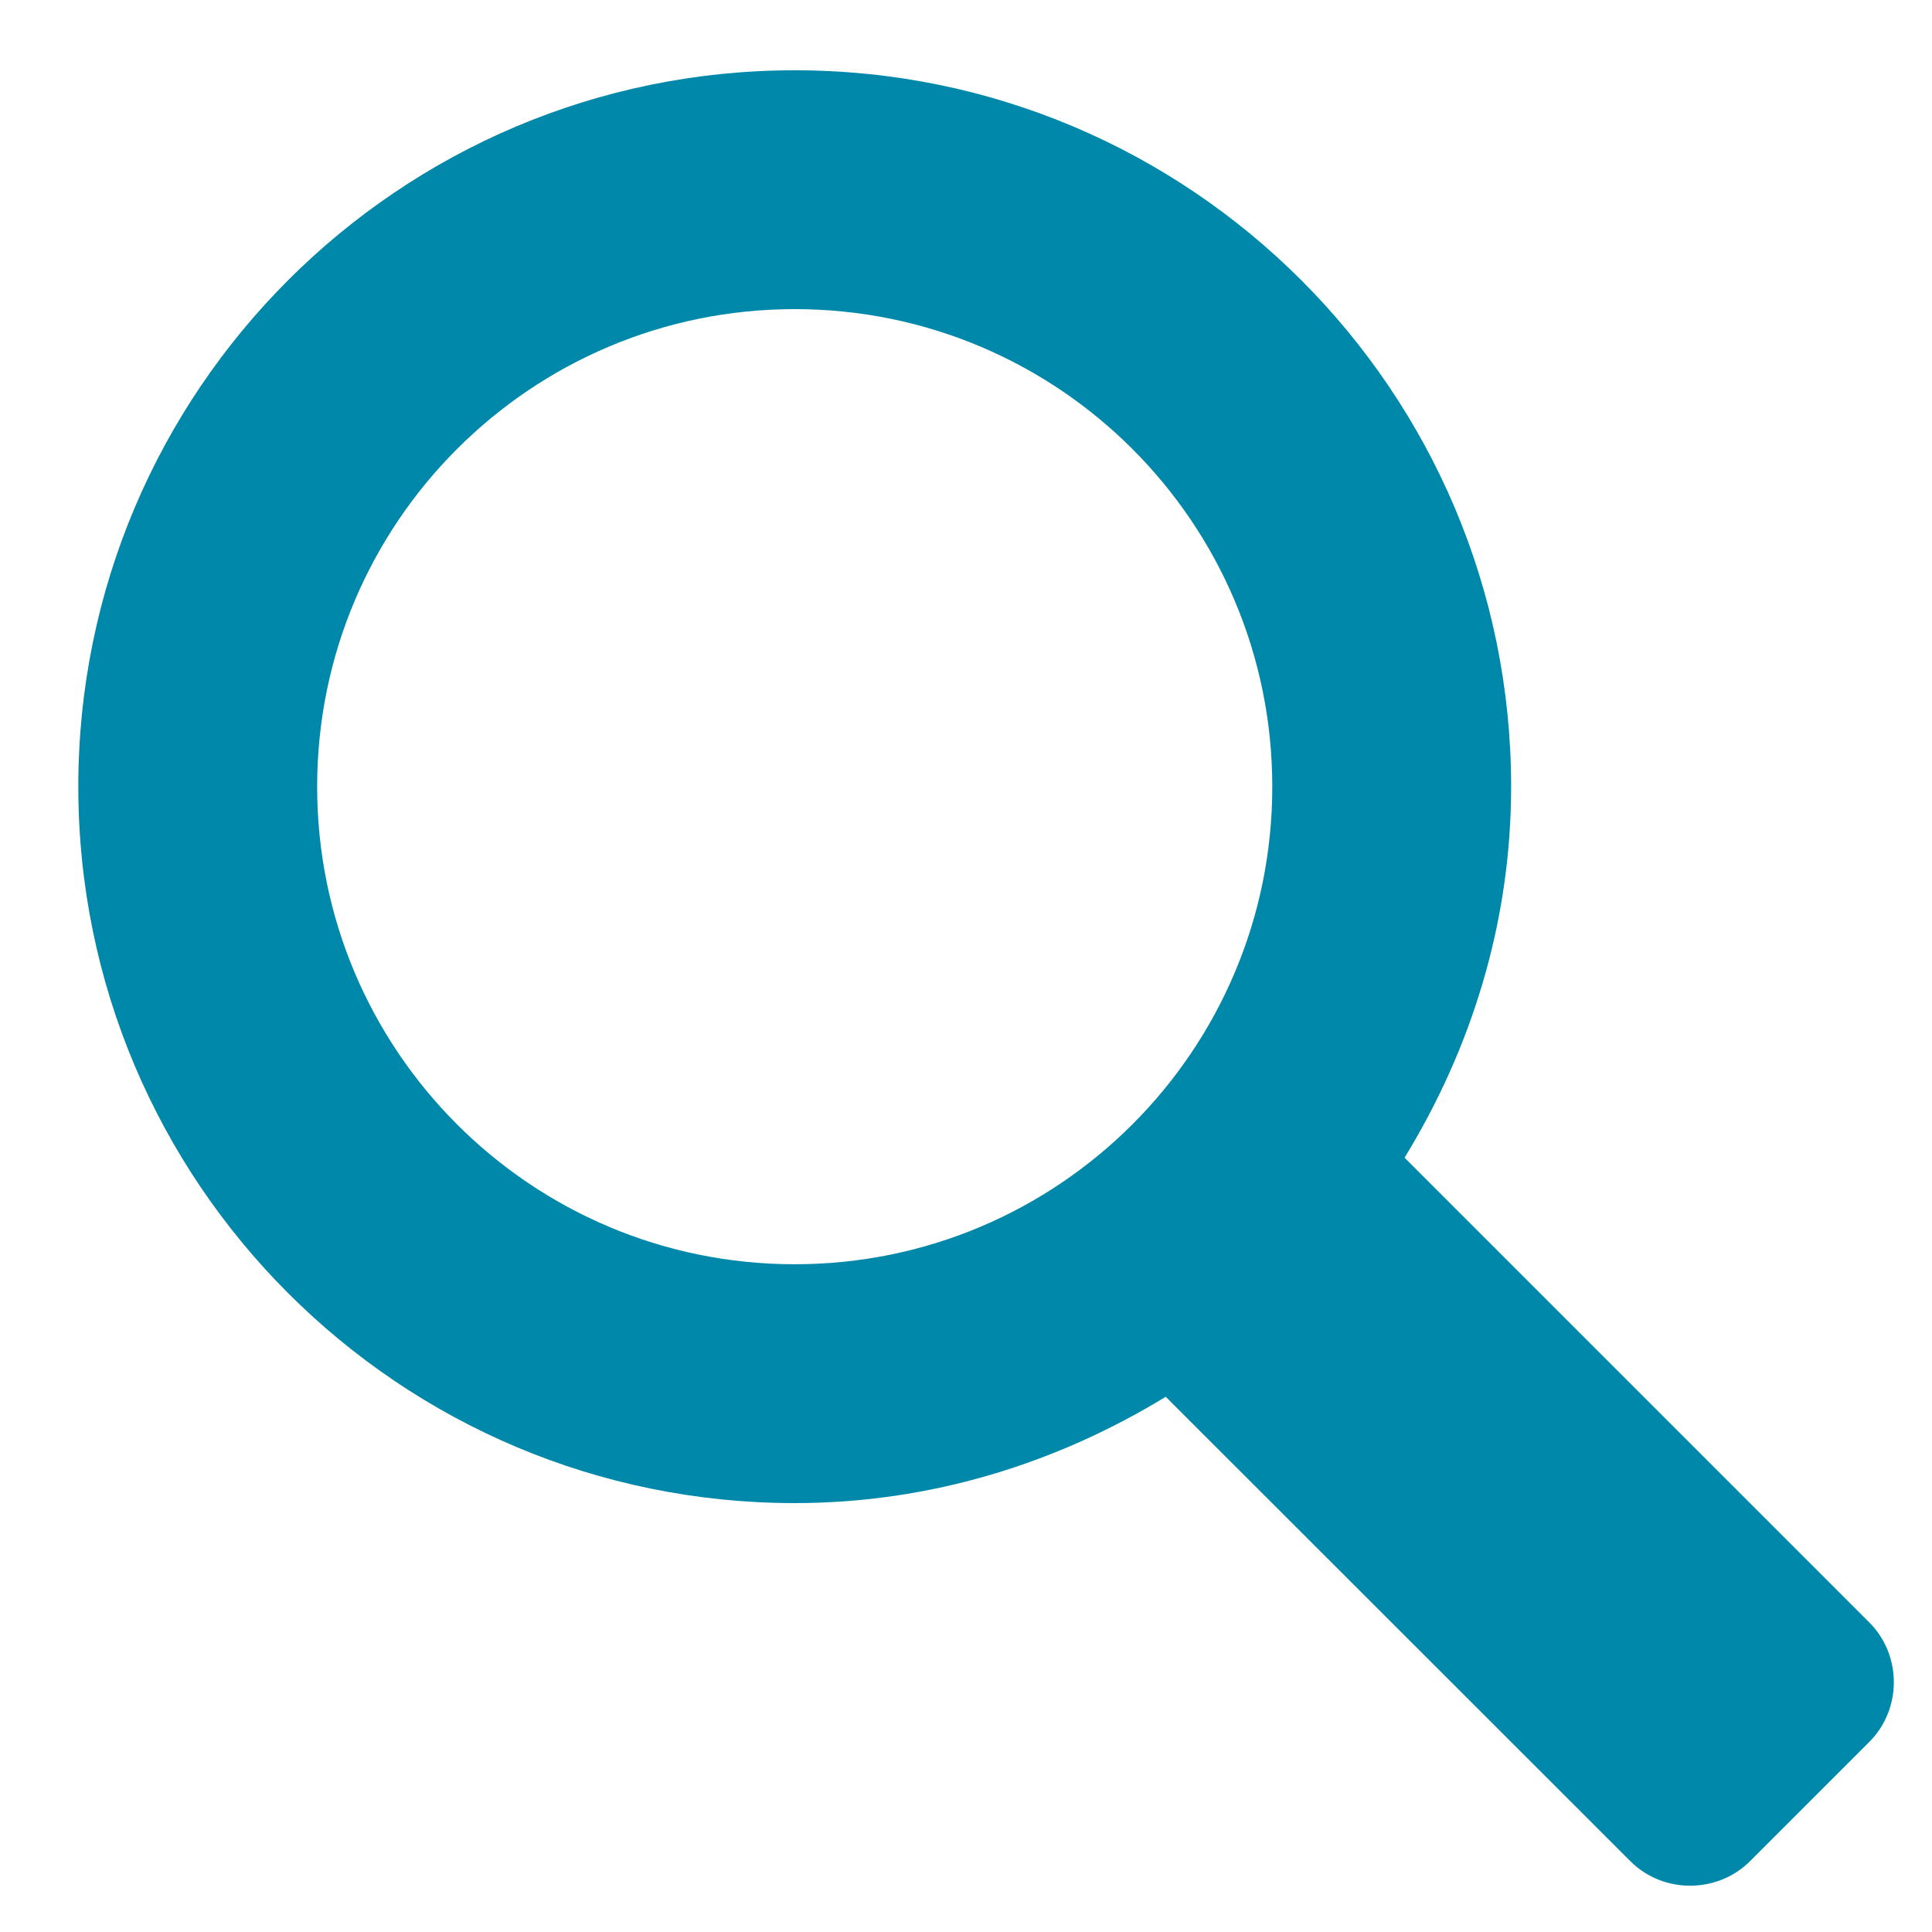
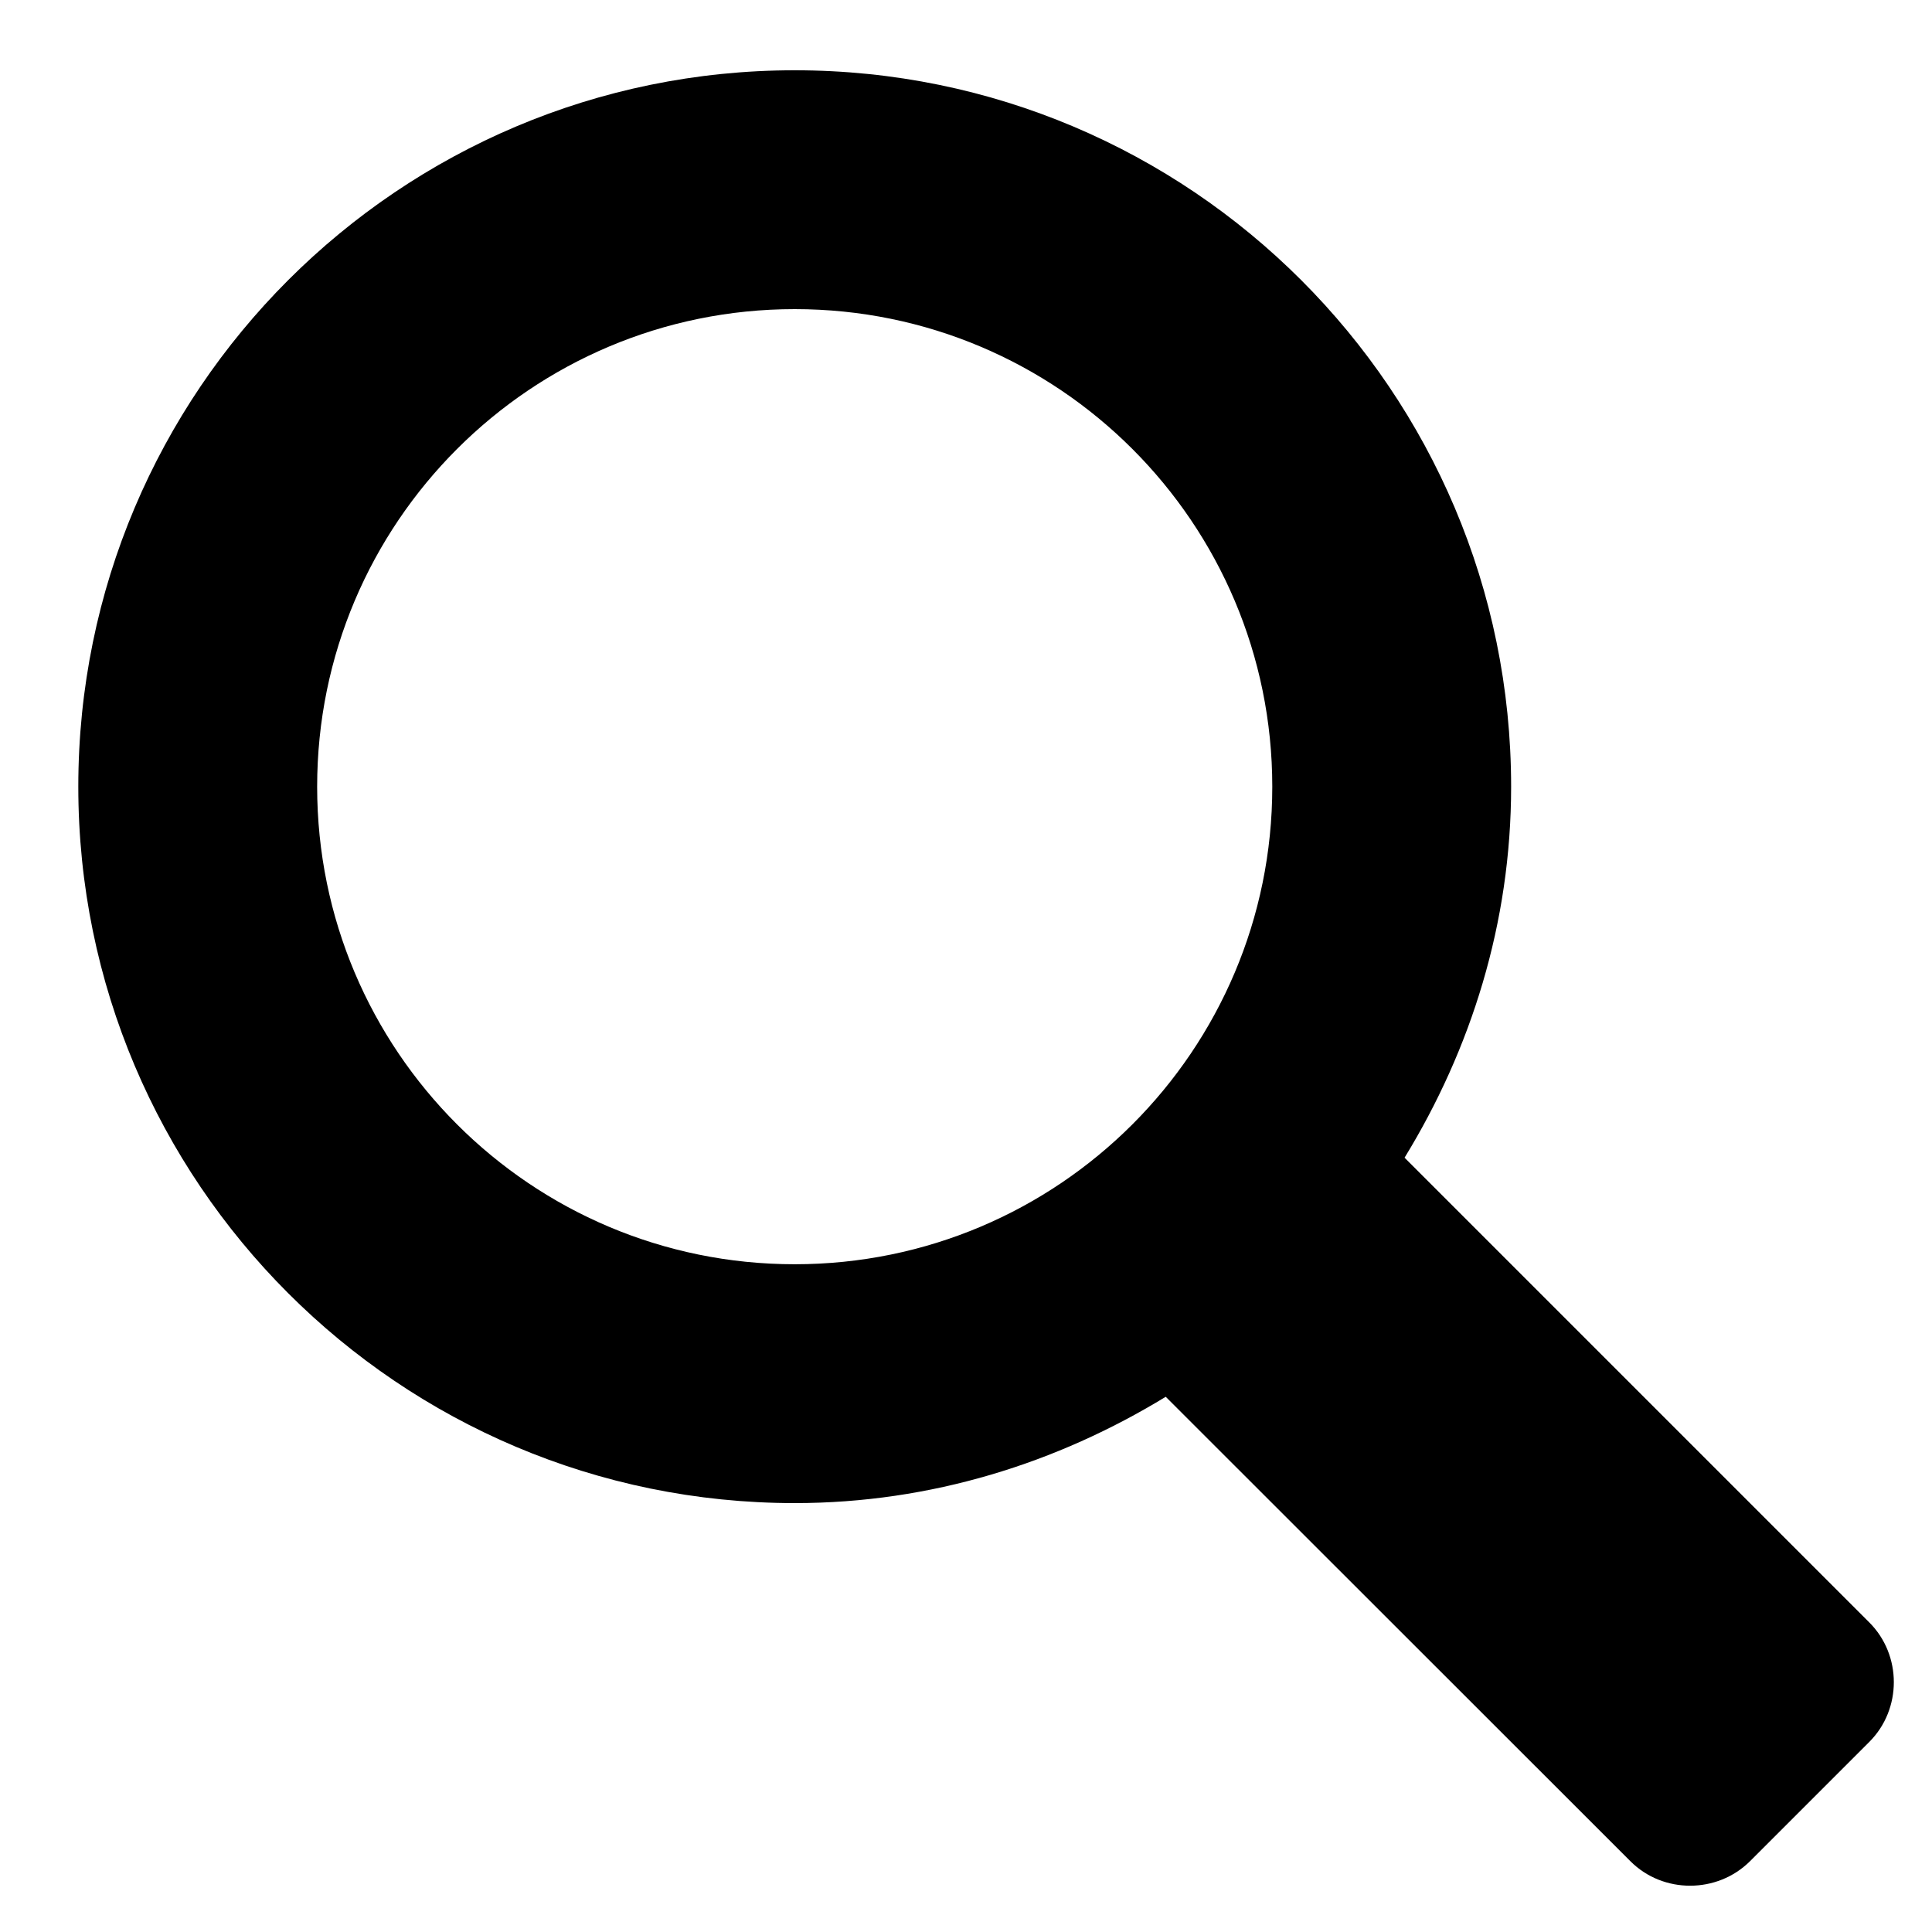
<svg xmlns="http://www.w3.org/2000/svg" height="32" width="32" version="1.1" id="svg4">
  <defs id="defs8" />
-   <path d="m 30.962,26.873 -7.698,-7.698 c 1.099,-1.794 1.765,-3.885 1.765,-6.145 0,-6.552 -5.315,-11.866 -11.866,-11.866 -6.552,0 -11.866,5.314 -11.866,11.866 0,6.551 5.314,11.866 11.866,11.866 2.261,0 4.351,-0.666 6.145,-1.761 l 7.698,7.694 c 0.541,0.541 1.437,0.537 1.978,0 l 1.978,-1.978 c 0.541,-0.541 0.541,-1.437 0,-1.978 z M 13.163,20.94 c -4.369,0 -7.91,-3.542 -7.91,-7.91 0,-4.369 3.542,-7.91 7.91,-7.91 4.369,0 7.91,3.542 7.91,7.91 0,4.369 -3.542,7.91 -7.91,7.91 z" id="path2" style="stroke-width:1;fill:#0088aa" />
+   <path d="m 30.962,26.873 -7.698,-7.698 c 1.099,-1.794 1.765,-3.885 1.765,-6.145 0,-6.552 -5.315,-11.866 -11.866,-11.866 -6.552,0 -11.866,5.314 -11.866,11.866 0,6.551 5.314,11.866 11.866,11.866 2.261,0 4.351,-0.666 6.145,-1.761 l 7.698,7.694 c 0.541,0.541 1.437,0.537 1.978,0 l 1.978,-1.978 c 0.541,-0.541 0.541,-1.437 0,-1.978 z M 13.163,20.94 c -4.369,0 -7.91,-3.542 -7.91,-7.91 0,-4.369 3.542,-7.91 7.91,-7.91 4.369,0 7.91,3.542 7.91,7.91 0,4.369 -3.542,7.91 -7.91,7.91 z" id="path2" style="stroke-width:1" />
</svg>
